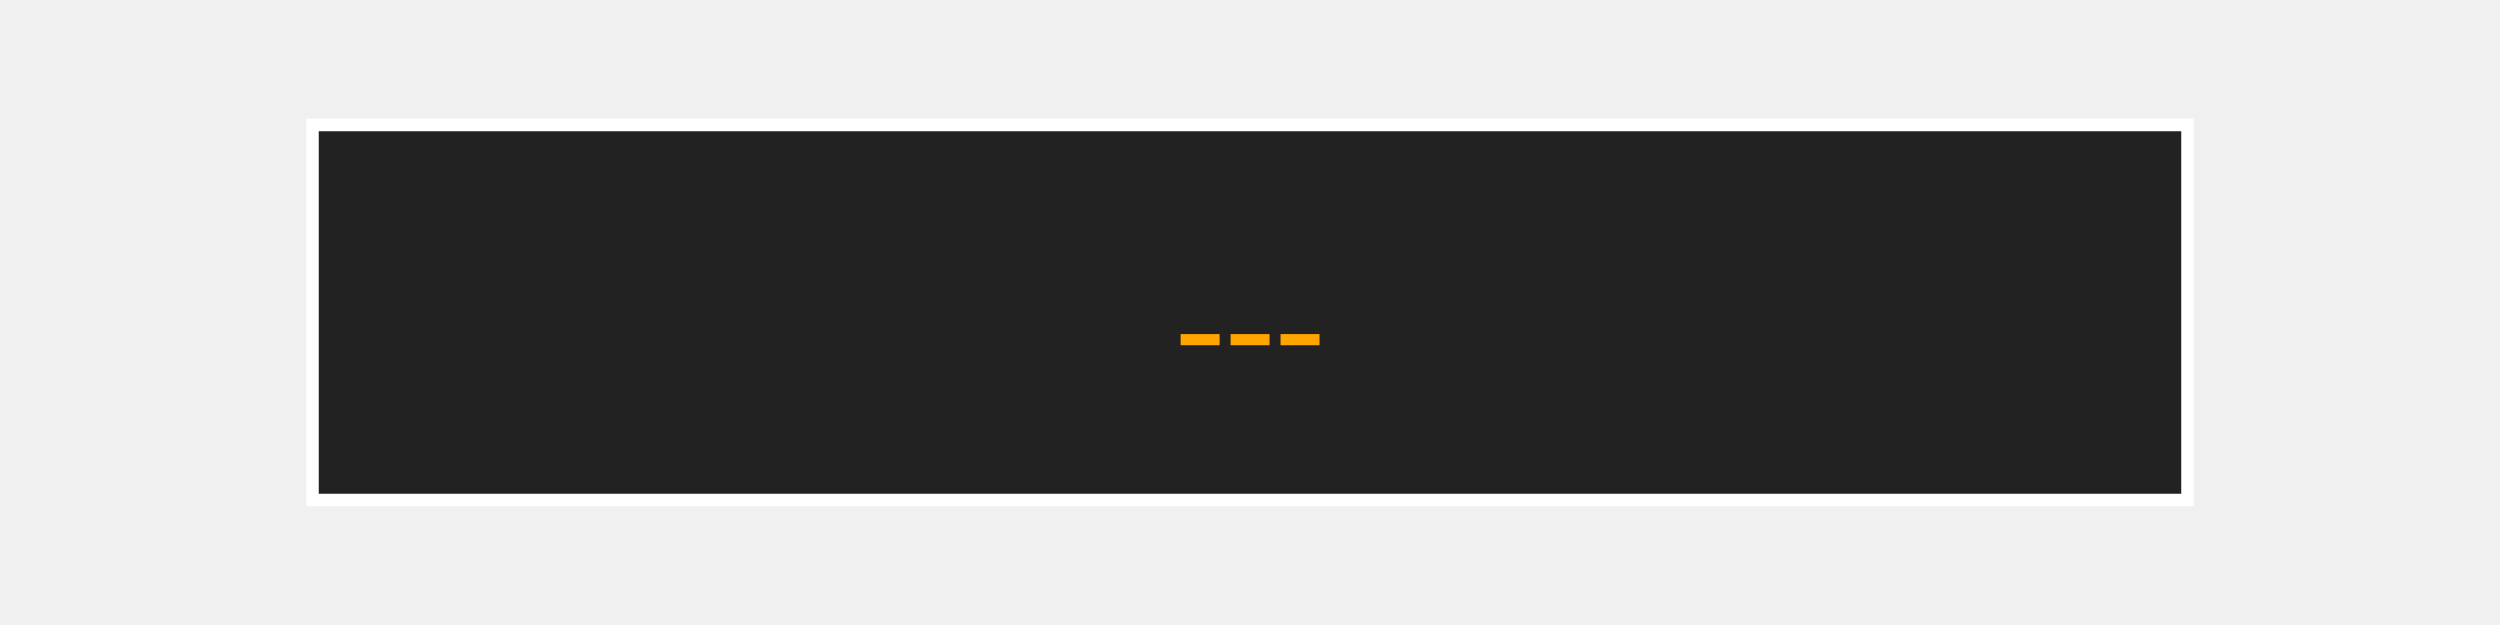
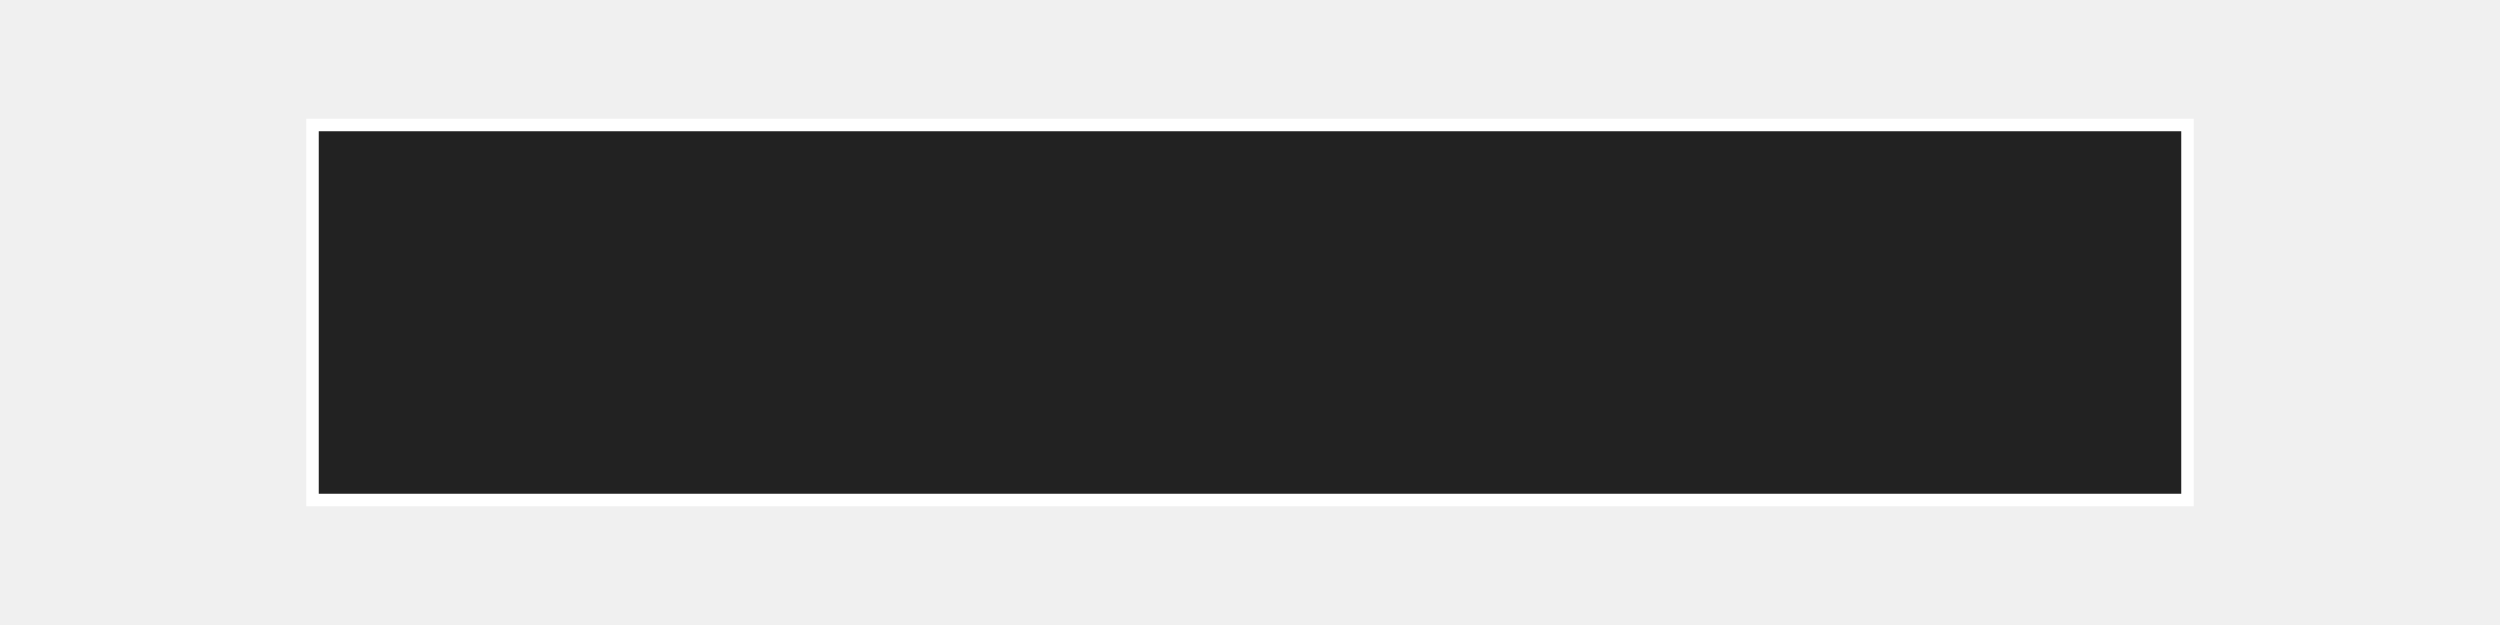
<svg xmlns="http://www.w3.org/2000/svg" width="400" height="100">
  <rect x="50" y="20" width="300" height="60" fill="#222" stroke="#fff" stroke-width="2" />
-   <text id="test" x="200" y="60" text-anchor="middle" fill="orange" font-size="24">---</text>
+   <text id="test" x="200" y="60" text-anchor="middle" fill="orange" font-size="24" />
</svg>
